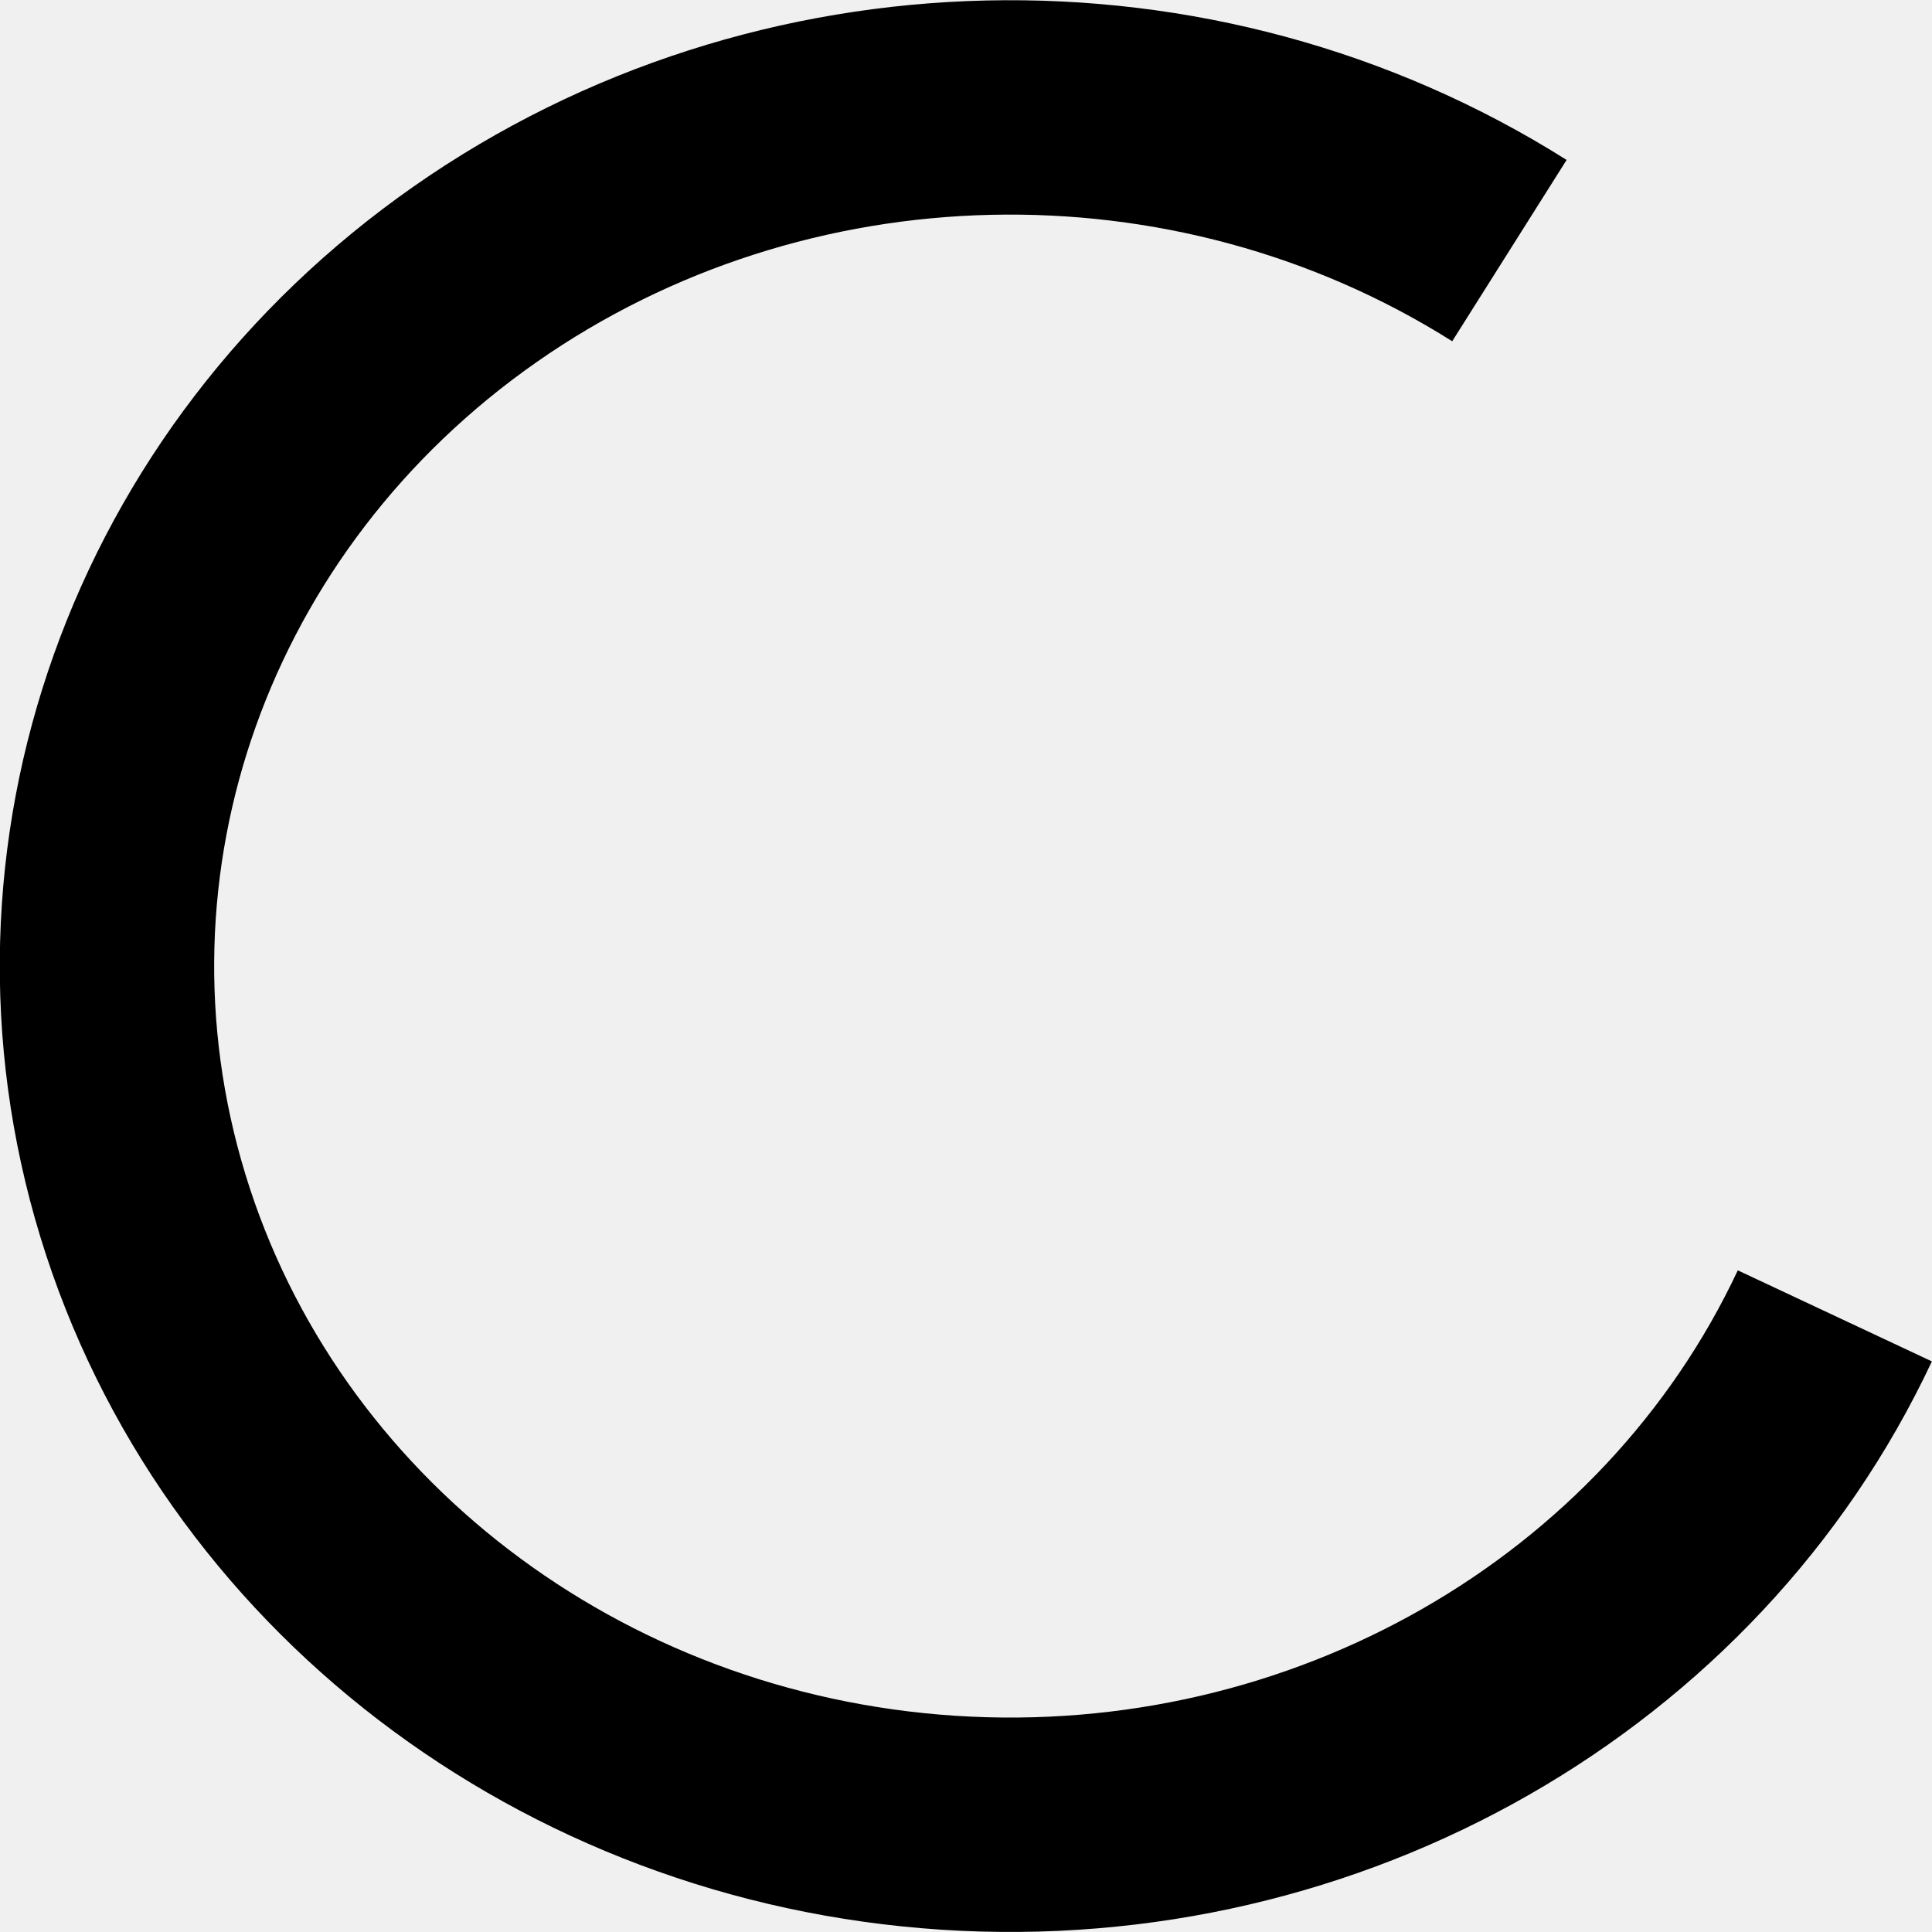
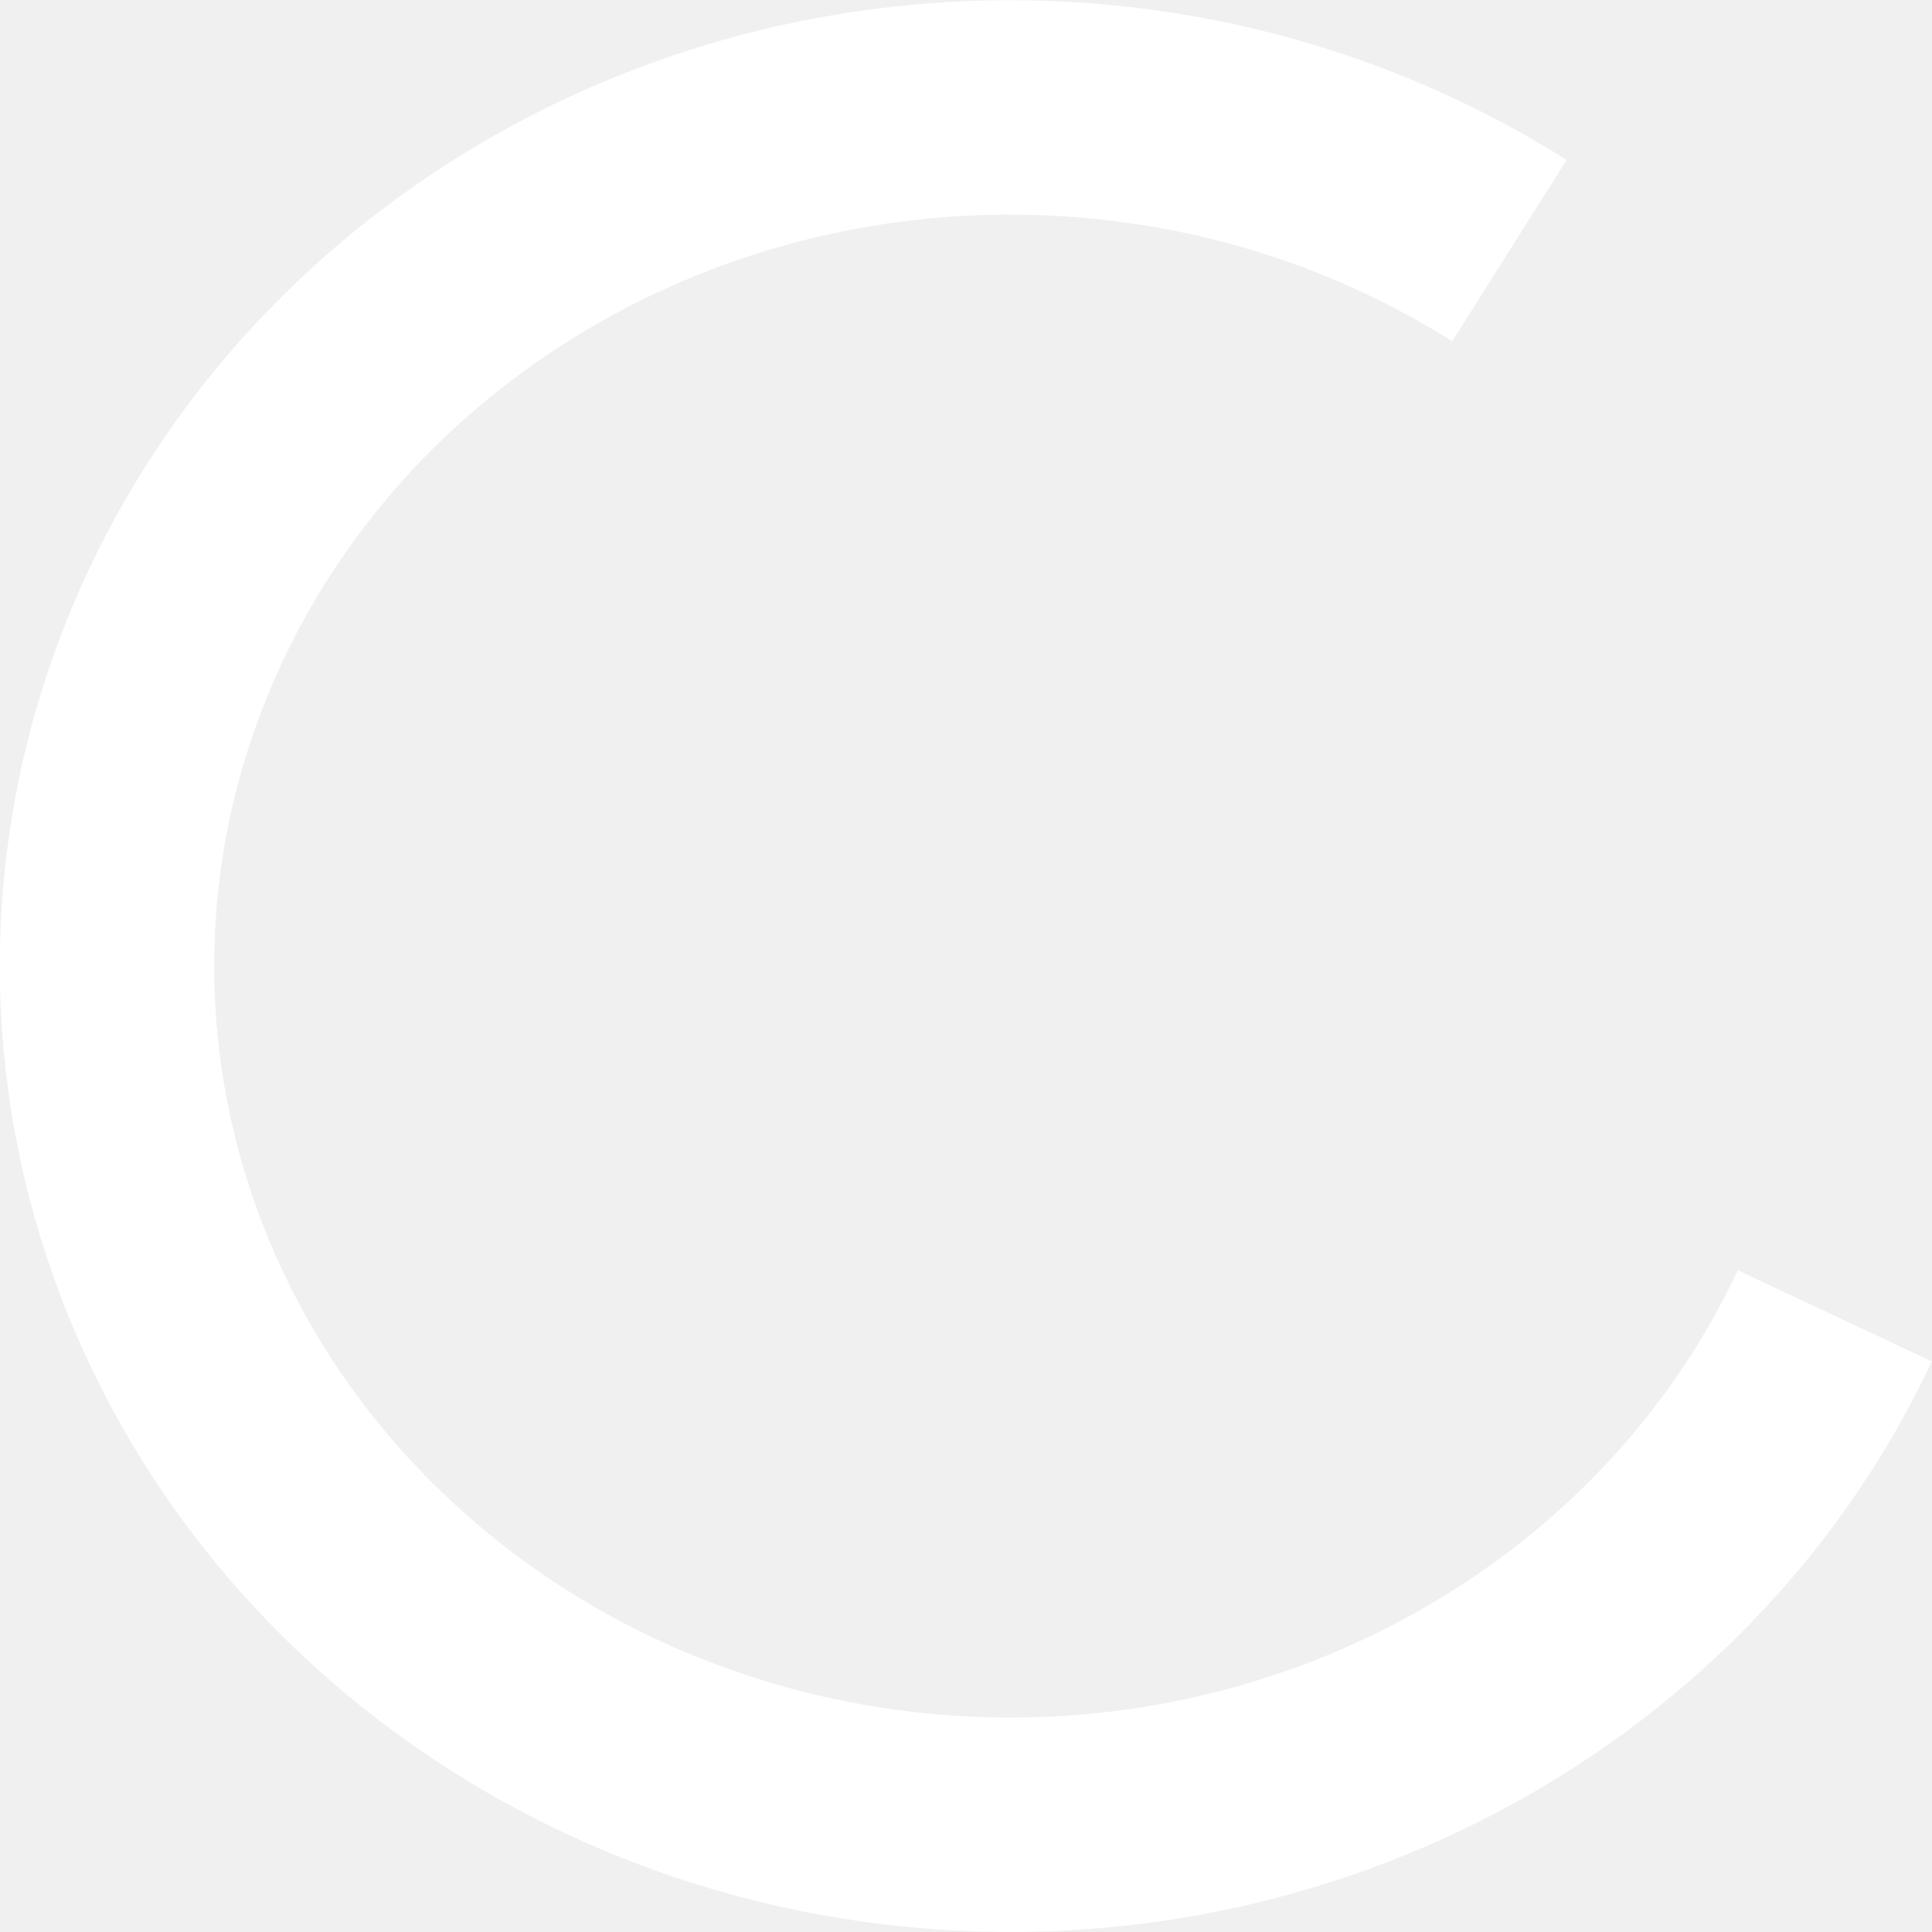
<svg xmlns="http://www.w3.org/2000/svg" width="200" height="200" viewBox="0 0 200 200" version="1.1" id="SVGRoot">
  <defs id="defs132" />
  <g id="layer1">
    <g id="g1430">
      <g id="g1425">
-         <path style="fill:none;stroke:#000000;stroke-width:22.193;stroke-miterlimit:2;stroke-dasharray:none" id="path373" d="M 189.942,136.218 A 93.485,88.889 0 0 1 98.173,188.689 93.485,88.889 0 0 1 14.79,124.804 93.485,88.889 0 0 1 49.2,28.384 93.485,88.889 0 0 1 156.253,25.942" />
+         <path style="fill:none;stroke:#ffffff;stroke-width:22.193;stroke-miterlimit:2;stroke-dasharray:none" id="path373" d="M 189.942,136.218 A 93.485,88.889 0 0 1 98.173,188.689 93.485,88.889 0 0 1 14.79,124.804 93.485,88.889 0 0 1 49.2,28.384 93.485,88.889 0 0 1 156.253,25.942" />
      </g>
    </g>
  </g>
</svg>
